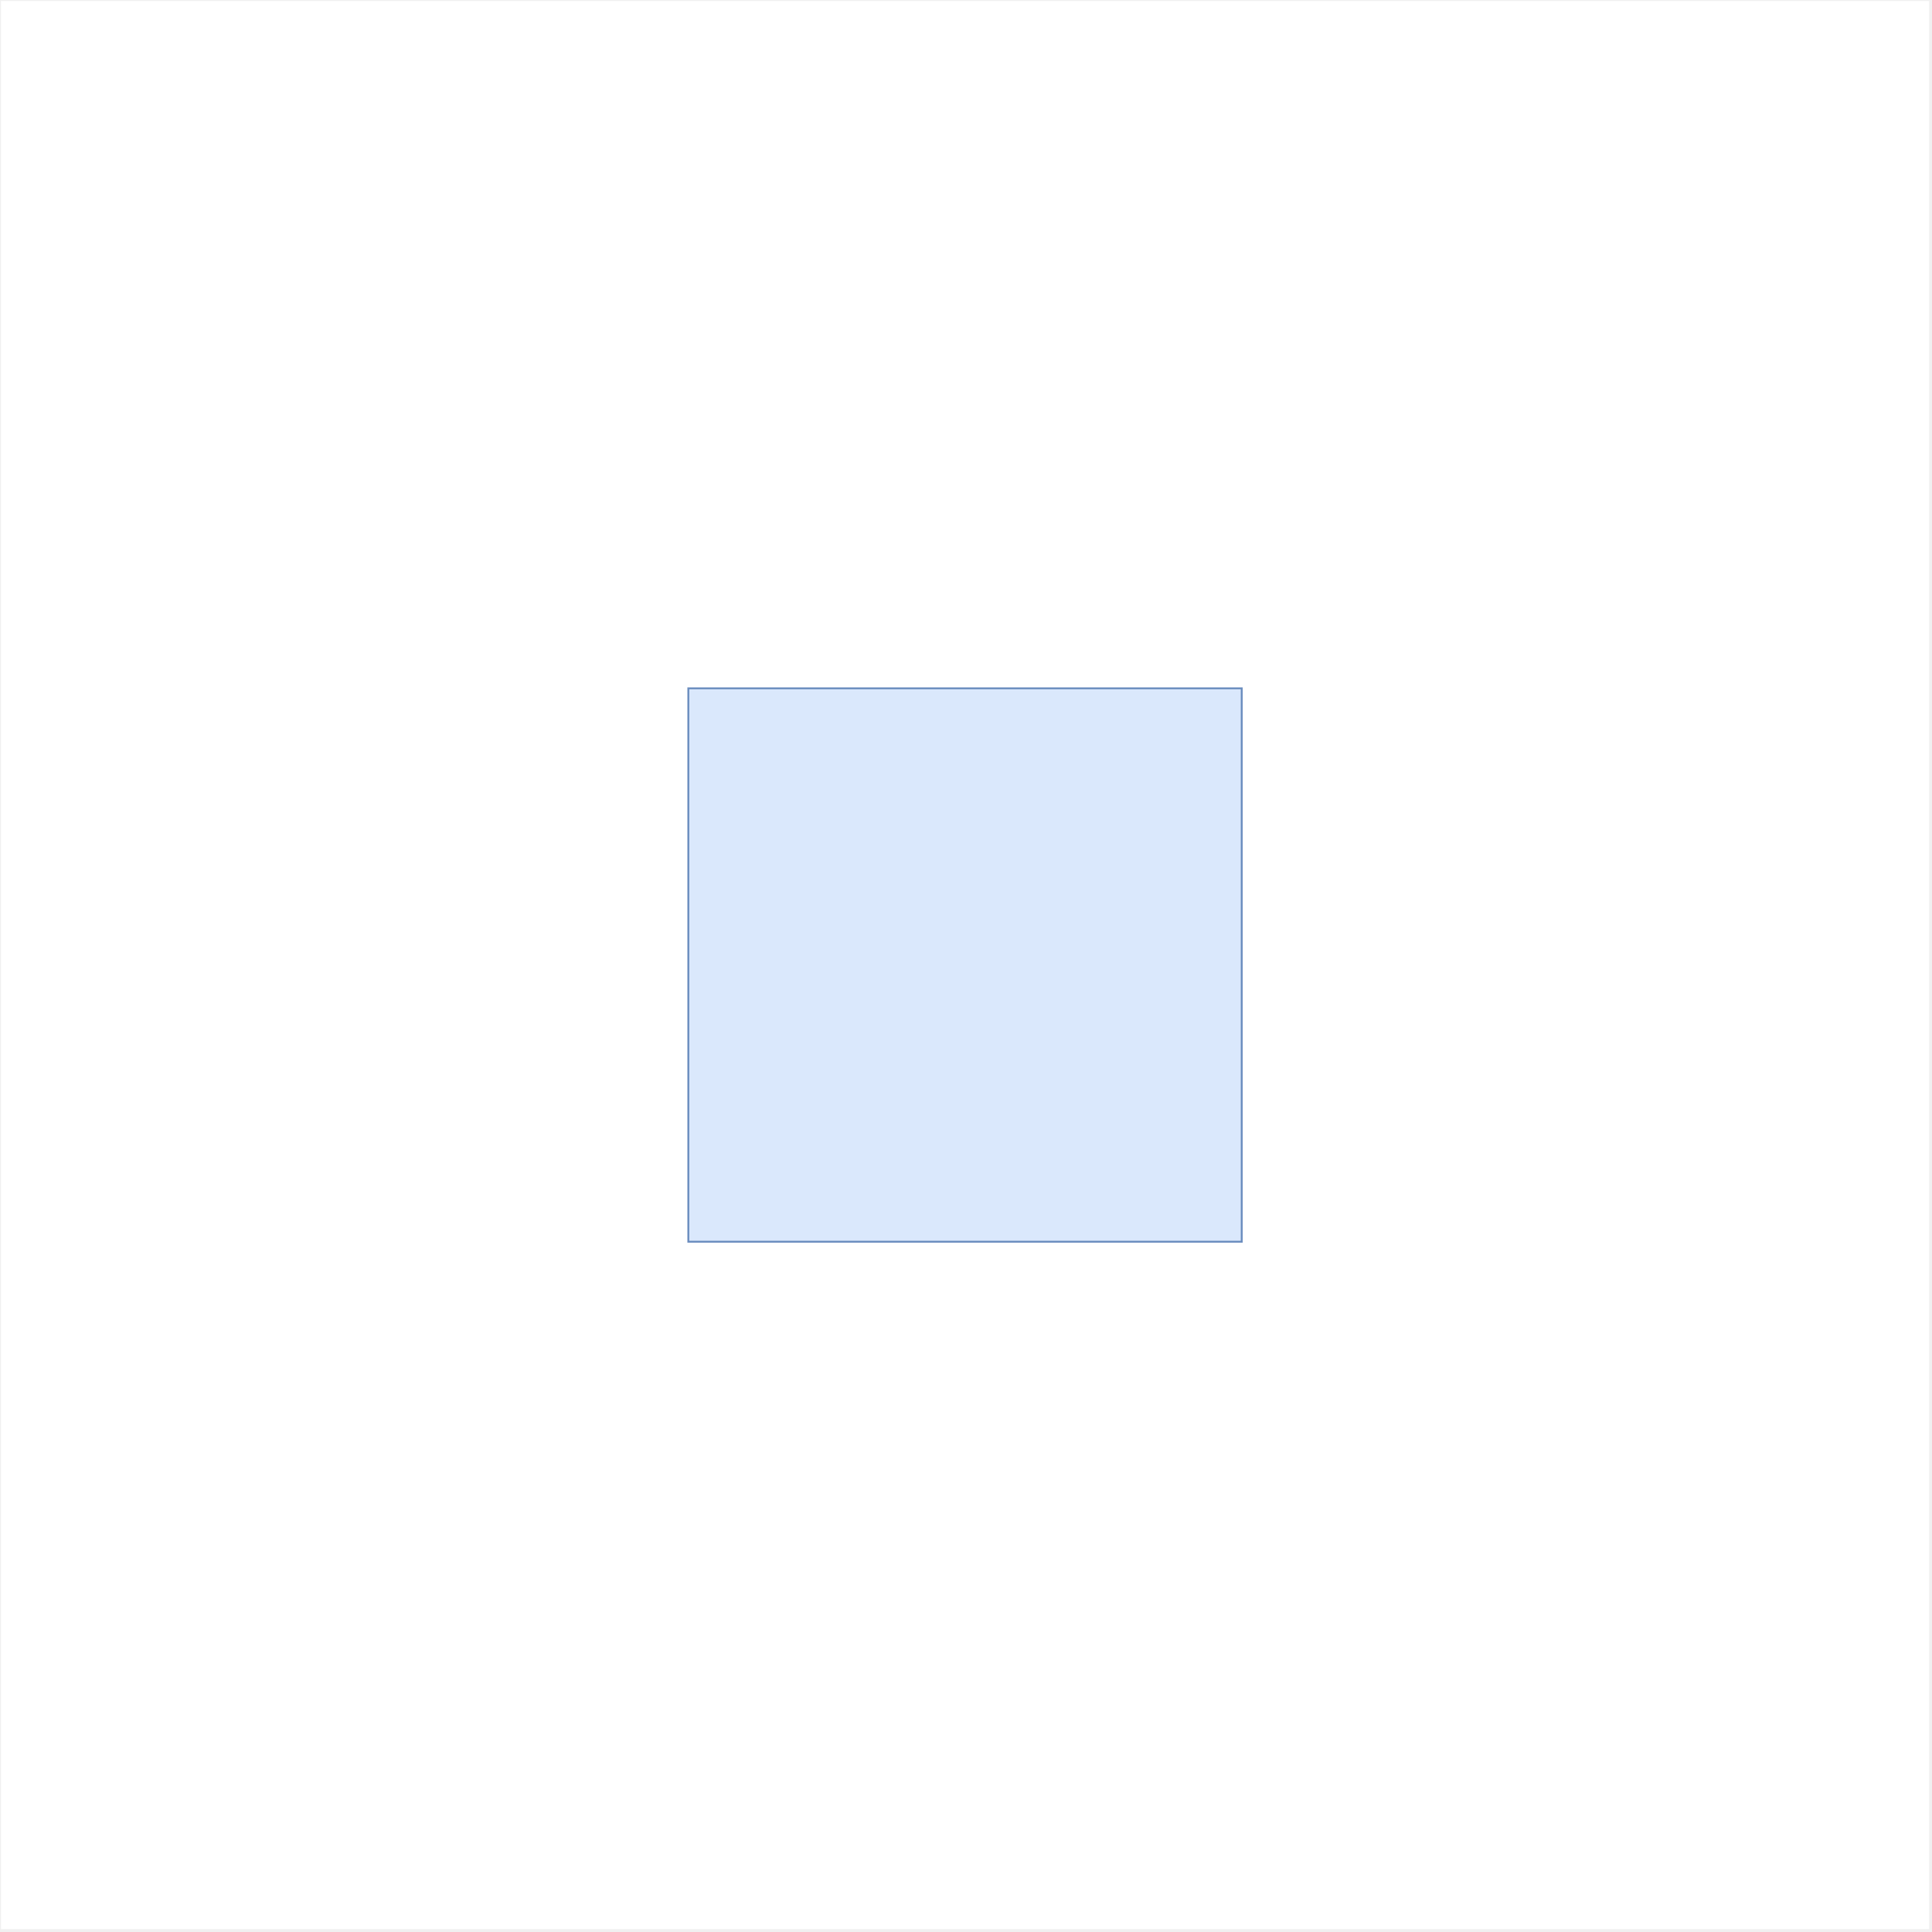
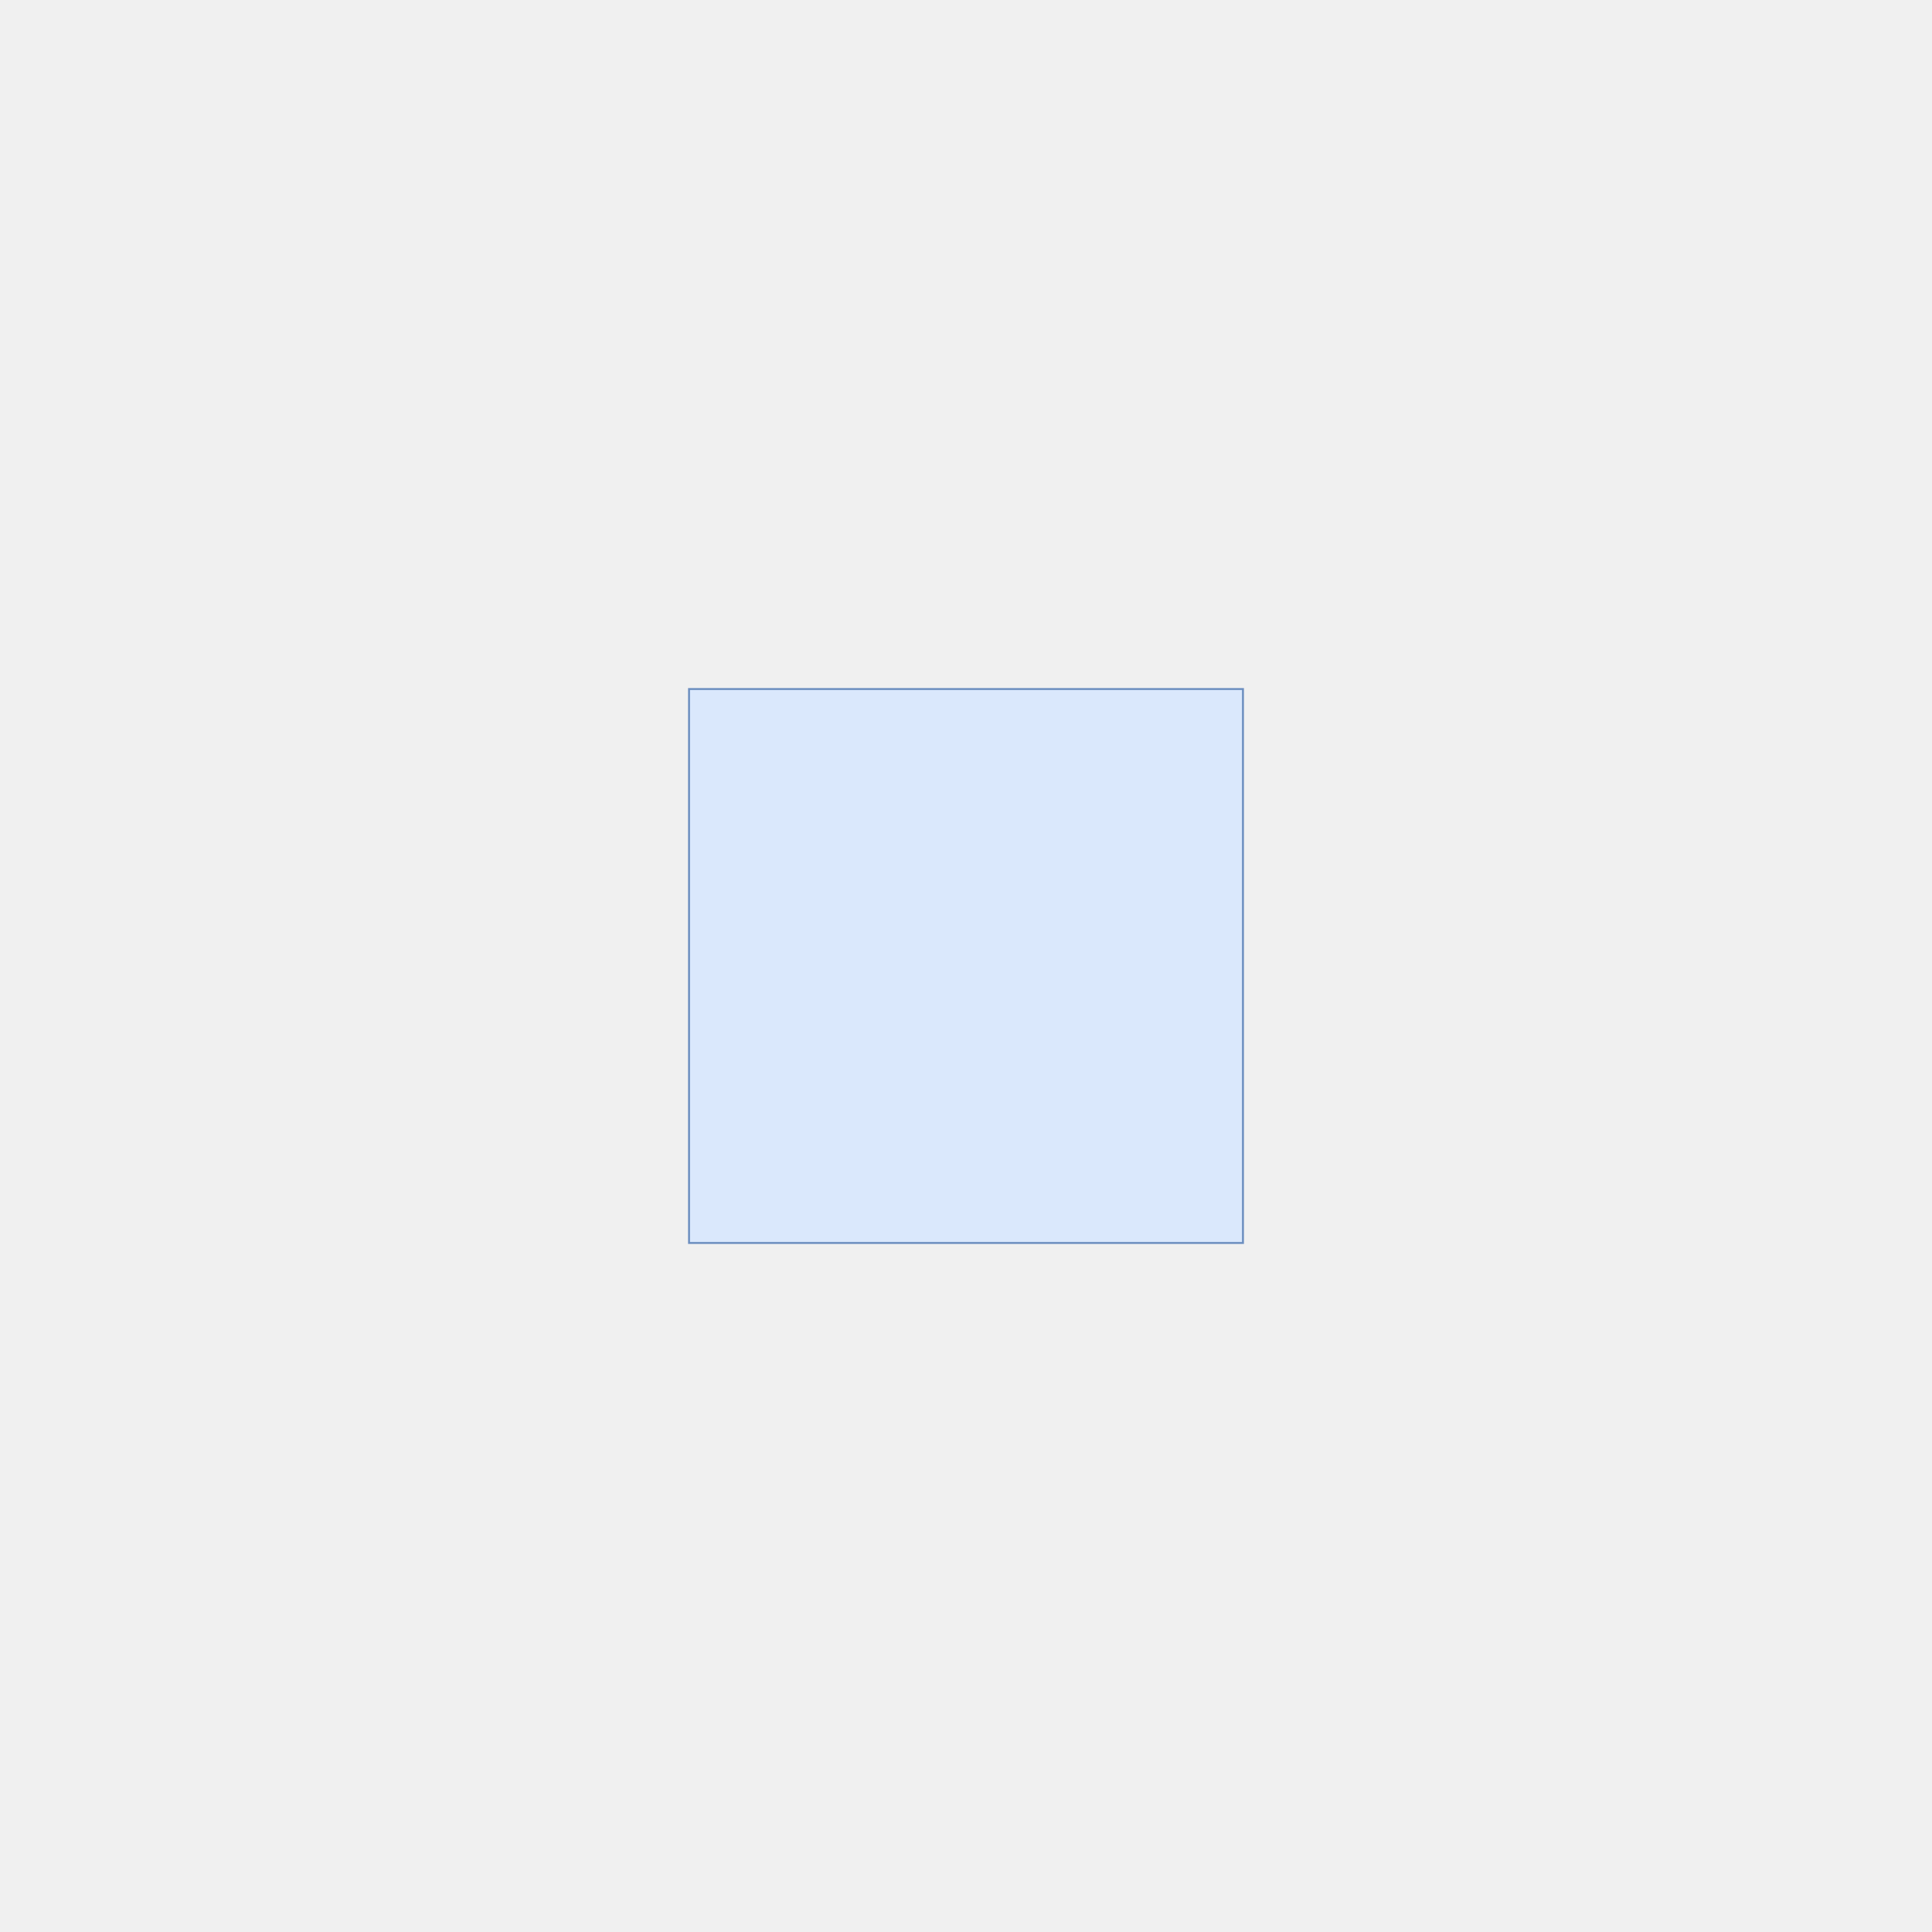
- <svg xmlns="http://www.w3.org/2000/svg" version="1.1" width="1002px" height="1002px" viewBox="-0.5 -0.5 1002 1002" content="&lt;mxfile host=&quot;Electron&quot; modified=&quot;2020-11-16T01:01:57.380Z&quot; agent=&quot;5.0 (Windows NT 10.0; Win64; x64) AppleWebKit/537.36 (KHTML, like Gecko) draw.io/13.9.5 Chrome/85.0.418.121 Electron/10.1.5 Safari/537.36&quot; etag=&quot;li5u5Vwkc8vraAp5IU7Q&quot; version=&quot;13.9.5&quot; type=&quot;device&quot;&gt;&lt;diagram id=&quot;SO_7Pwdn0zAmYjBRLb9S&quot; name=&quot;Page-1&quot;&gt;pZRBT4MwFIB/DccZoIFxHk53cAcznYm3Sh+0sfBI6QT89RYpDEKWuXii/d577evXBofEefOoaMn3yEA6vssah9w7vu8FgWc+HWkt8cKwJ5kSrGfuGRzEN9jEgZ4Eg8qyHmlEqUU5hwkWBSR6xqhSWM/TUpRsBkqawayNDhwSKmGR9iaY5pb67iR9ByLjw9bhEMnpkG1BxSnDeoLI1iGxQtT9KG9ikJ2+uZiHC9GxMwWF/ksBe925x9V+nexpGT0d3eeX9H1lV/mi8mRPbJvV7aBA4alg0C3iOmRTc6HhUNKki9bm1g3jOpdm5plhpRV+QowSlSEFFiZtY/cApaG52Lw3KjGvCTAHrVqTUk+su4NbPjU+UmrvOhurzzbMwAq5QQ65LueKDlqV/atMRdMp3KRCysGO4xNGIUqThTcTCZMIPtJ/yrMFJAjvgr6oXZCJYD9aL/2O8Aa9Znp+17+xyf+BbH8A&lt;/diagram&gt;&lt;/mxfile&gt;">
+ <svg xmlns="http://www.w3.org/2000/svg" version="1.1" width="1001px" height="1001px" viewBox="-0.5 -0.5 1001 1001" content="&lt;mxfile host=&quot;Electron&quot; modified=&quot;2020-11-29T19:51:42.275Z&quot; agent=&quot;5.0 (Windows NT 10.0; Win64; x64) AppleWebKit/537.36 (KHTML, like Gecko) draw.io/13.9.5 Chrome/85.0.418.121 Electron/10.1.5 Safari/537.36&quot; etag=&quot;l3wBocDcQd0XJ2FptTiR&quot; version=&quot;13.9.5&quot; type=&quot;device&quot;&gt;&lt;diagram id=&quot;SO_7Pwdn0zAmYjBRLb9S&quot; name=&quot;Page-1&quot;&gt;pZRRT4MwEIB/DY8zHc0Yz0PdHtyDmc7Et0oP2lg4UjoBf71FCgOJmYtPlO/uyvW7Bo9GWb3VrBB75KA8n/Dao7ee7y9JGNhHS5qOhEsHUi15h8gZHOQn9JWOniSH0rEOGURlZDGFMeY5xGbCmNZYTdMSVHwCCpbCpI0WHGKmYJb2IrkRjvpklL4DmYr+00EfyVif7UApGMdqhOidRyONaLpVVkegWntTMfe/RIfONOTmLwX8eUeOi/063rMifDiSx6fkdeF2+WDq5E7smjVNr0DjKefQbkI8uqmENHAoWNxGKzt0y4TJlH1b2mVpNL5DhAq1JTnmNm2TSKV+oHnzfSegDdQj5A6zBczA6MamVKNBkF63GA9hoMyNPx2qz4Lswjm6whe97OuCIVYW3UVNZN1andjxfMoZhEk8U2kjQRzCW/JPeS5KV8HNqitqZmQk2A/Xc78DvEKvfT1f9e/Y6I9B774A&lt;/diagram&gt;&lt;/mxfile&gt;">
  <defs />
  <g>
-     <rect x="0" y="0" width="1000" height="1000" fill="#ffffff" stroke="none" pointer-events="all" />
+     <rect x="0" y="0" width="1000" height="1000" fill="none" stroke="none" pointer-events="all" />
    <rect x="356.5" y="356.5" width="287" height="287" fill="#dae8fc" stroke="#6c8ebf" pointer-events="all" />
  </g>
</svg>
